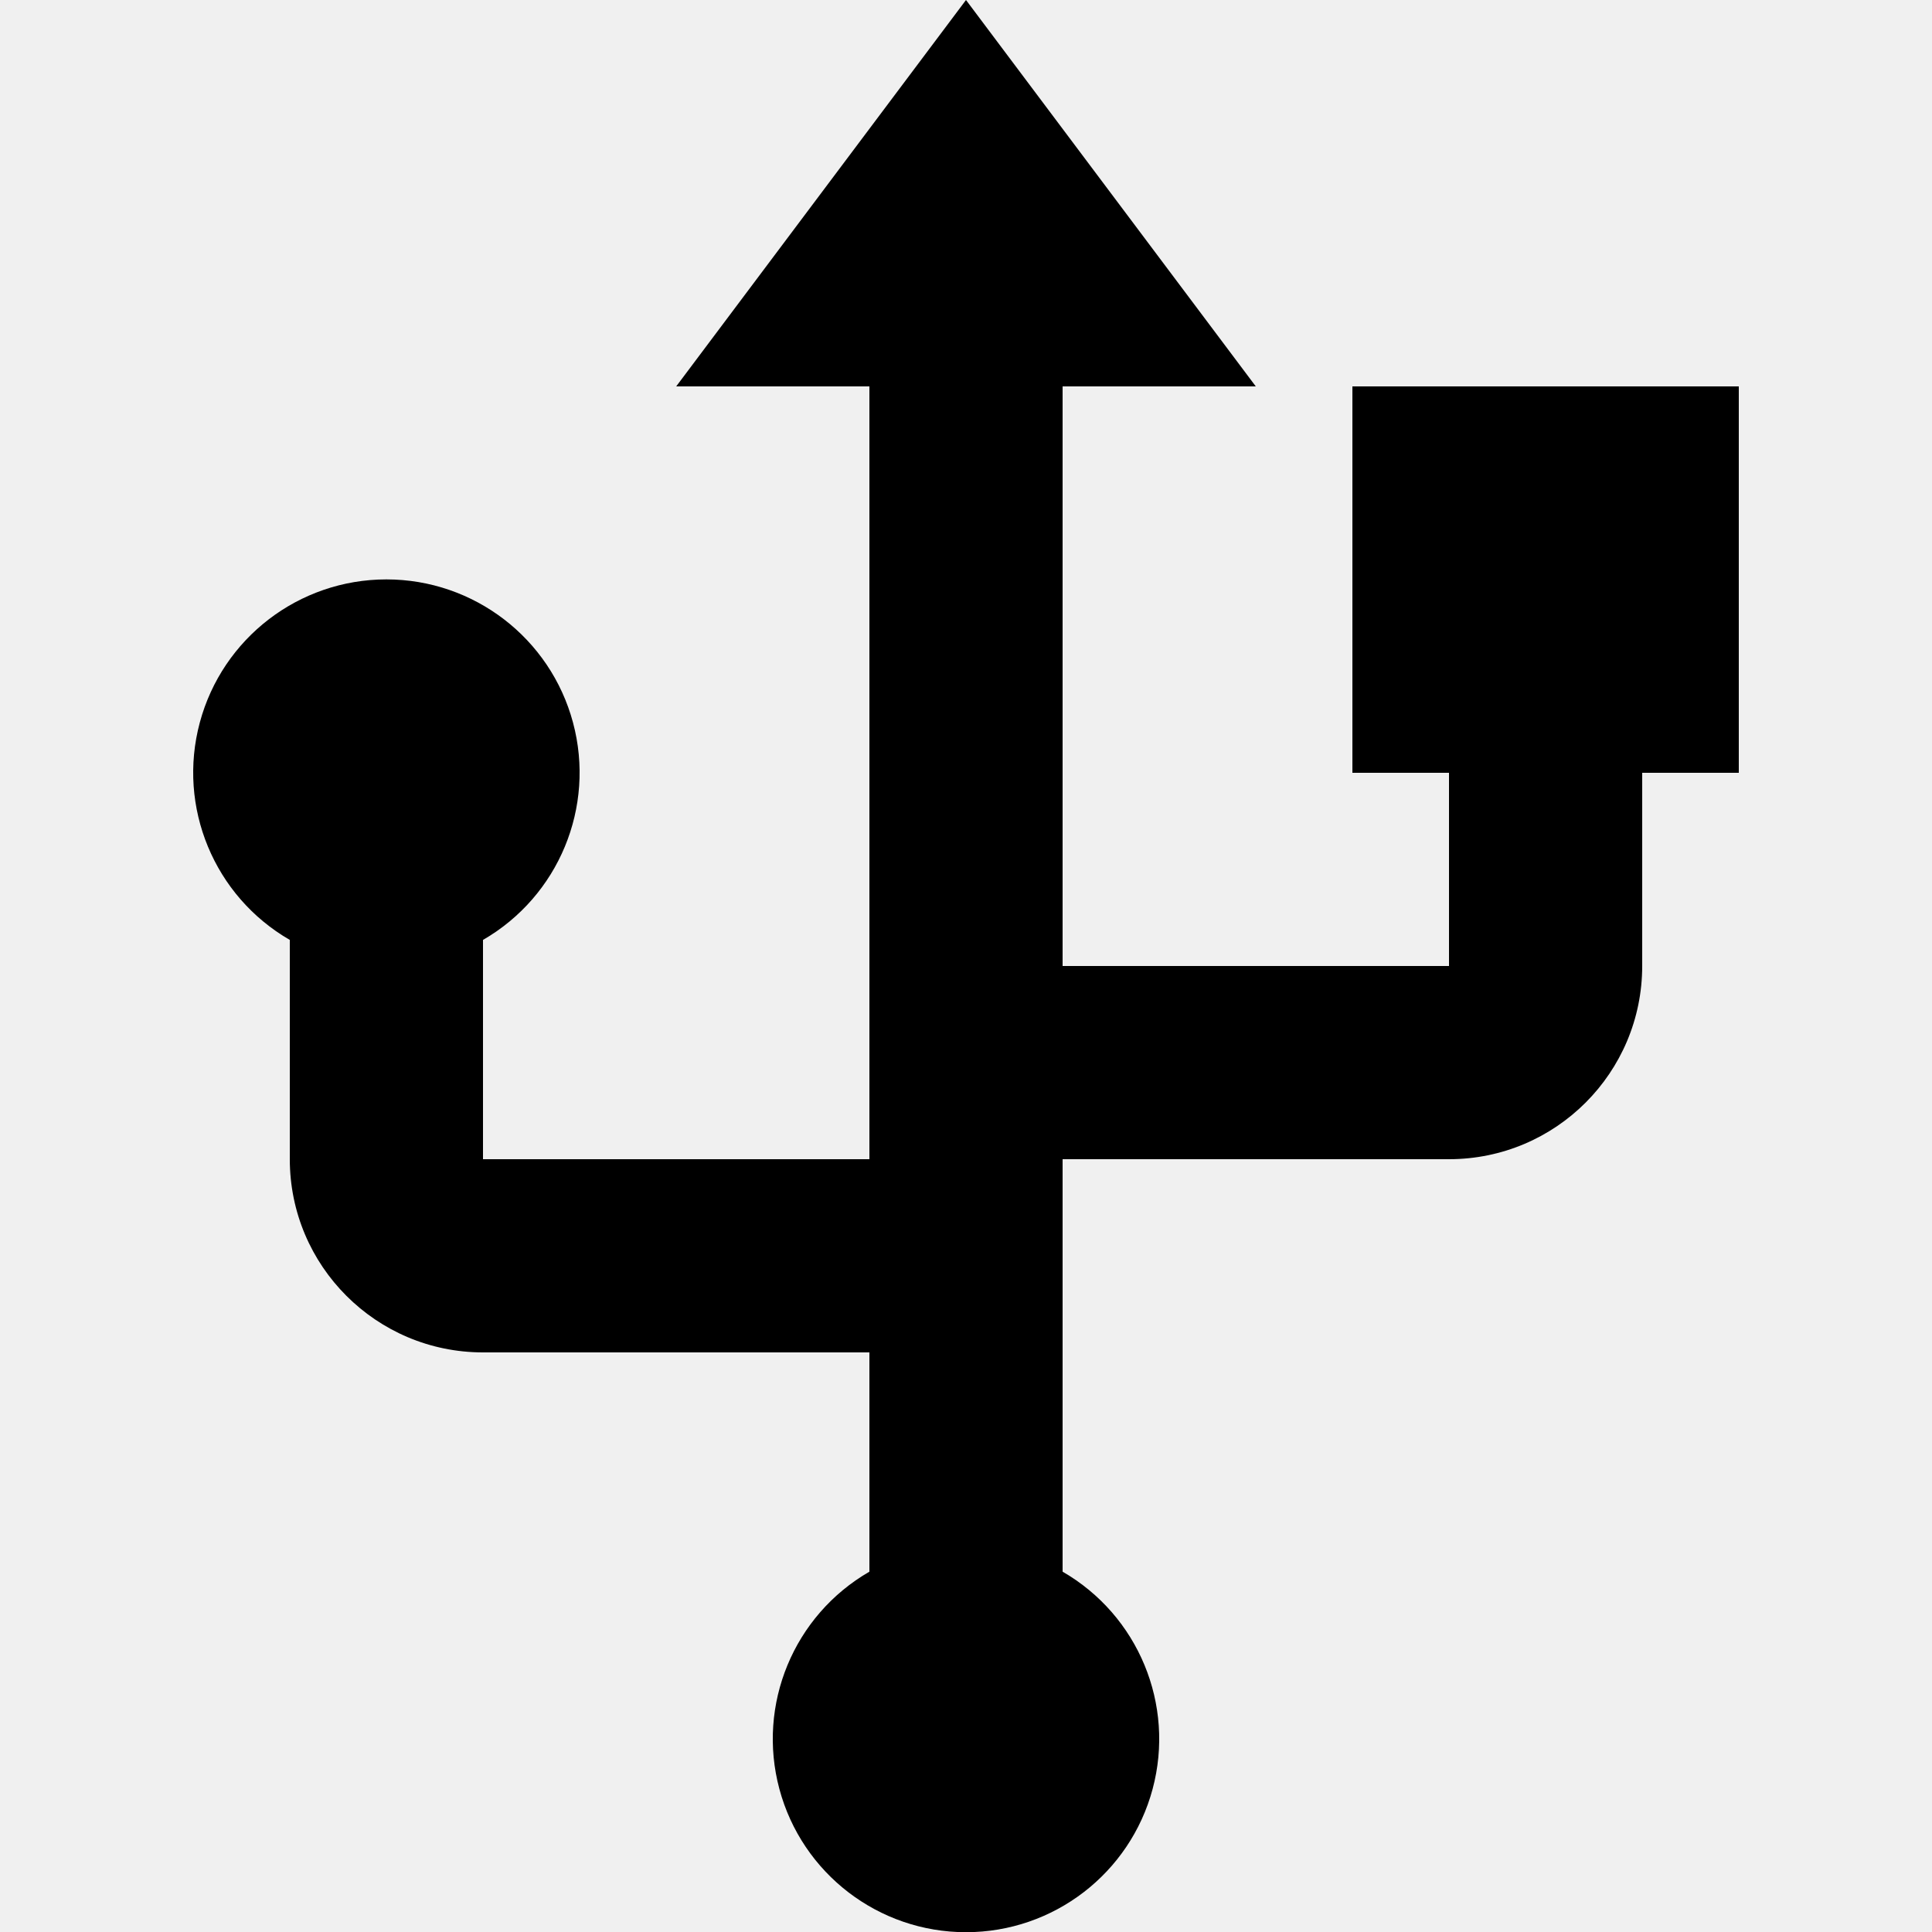
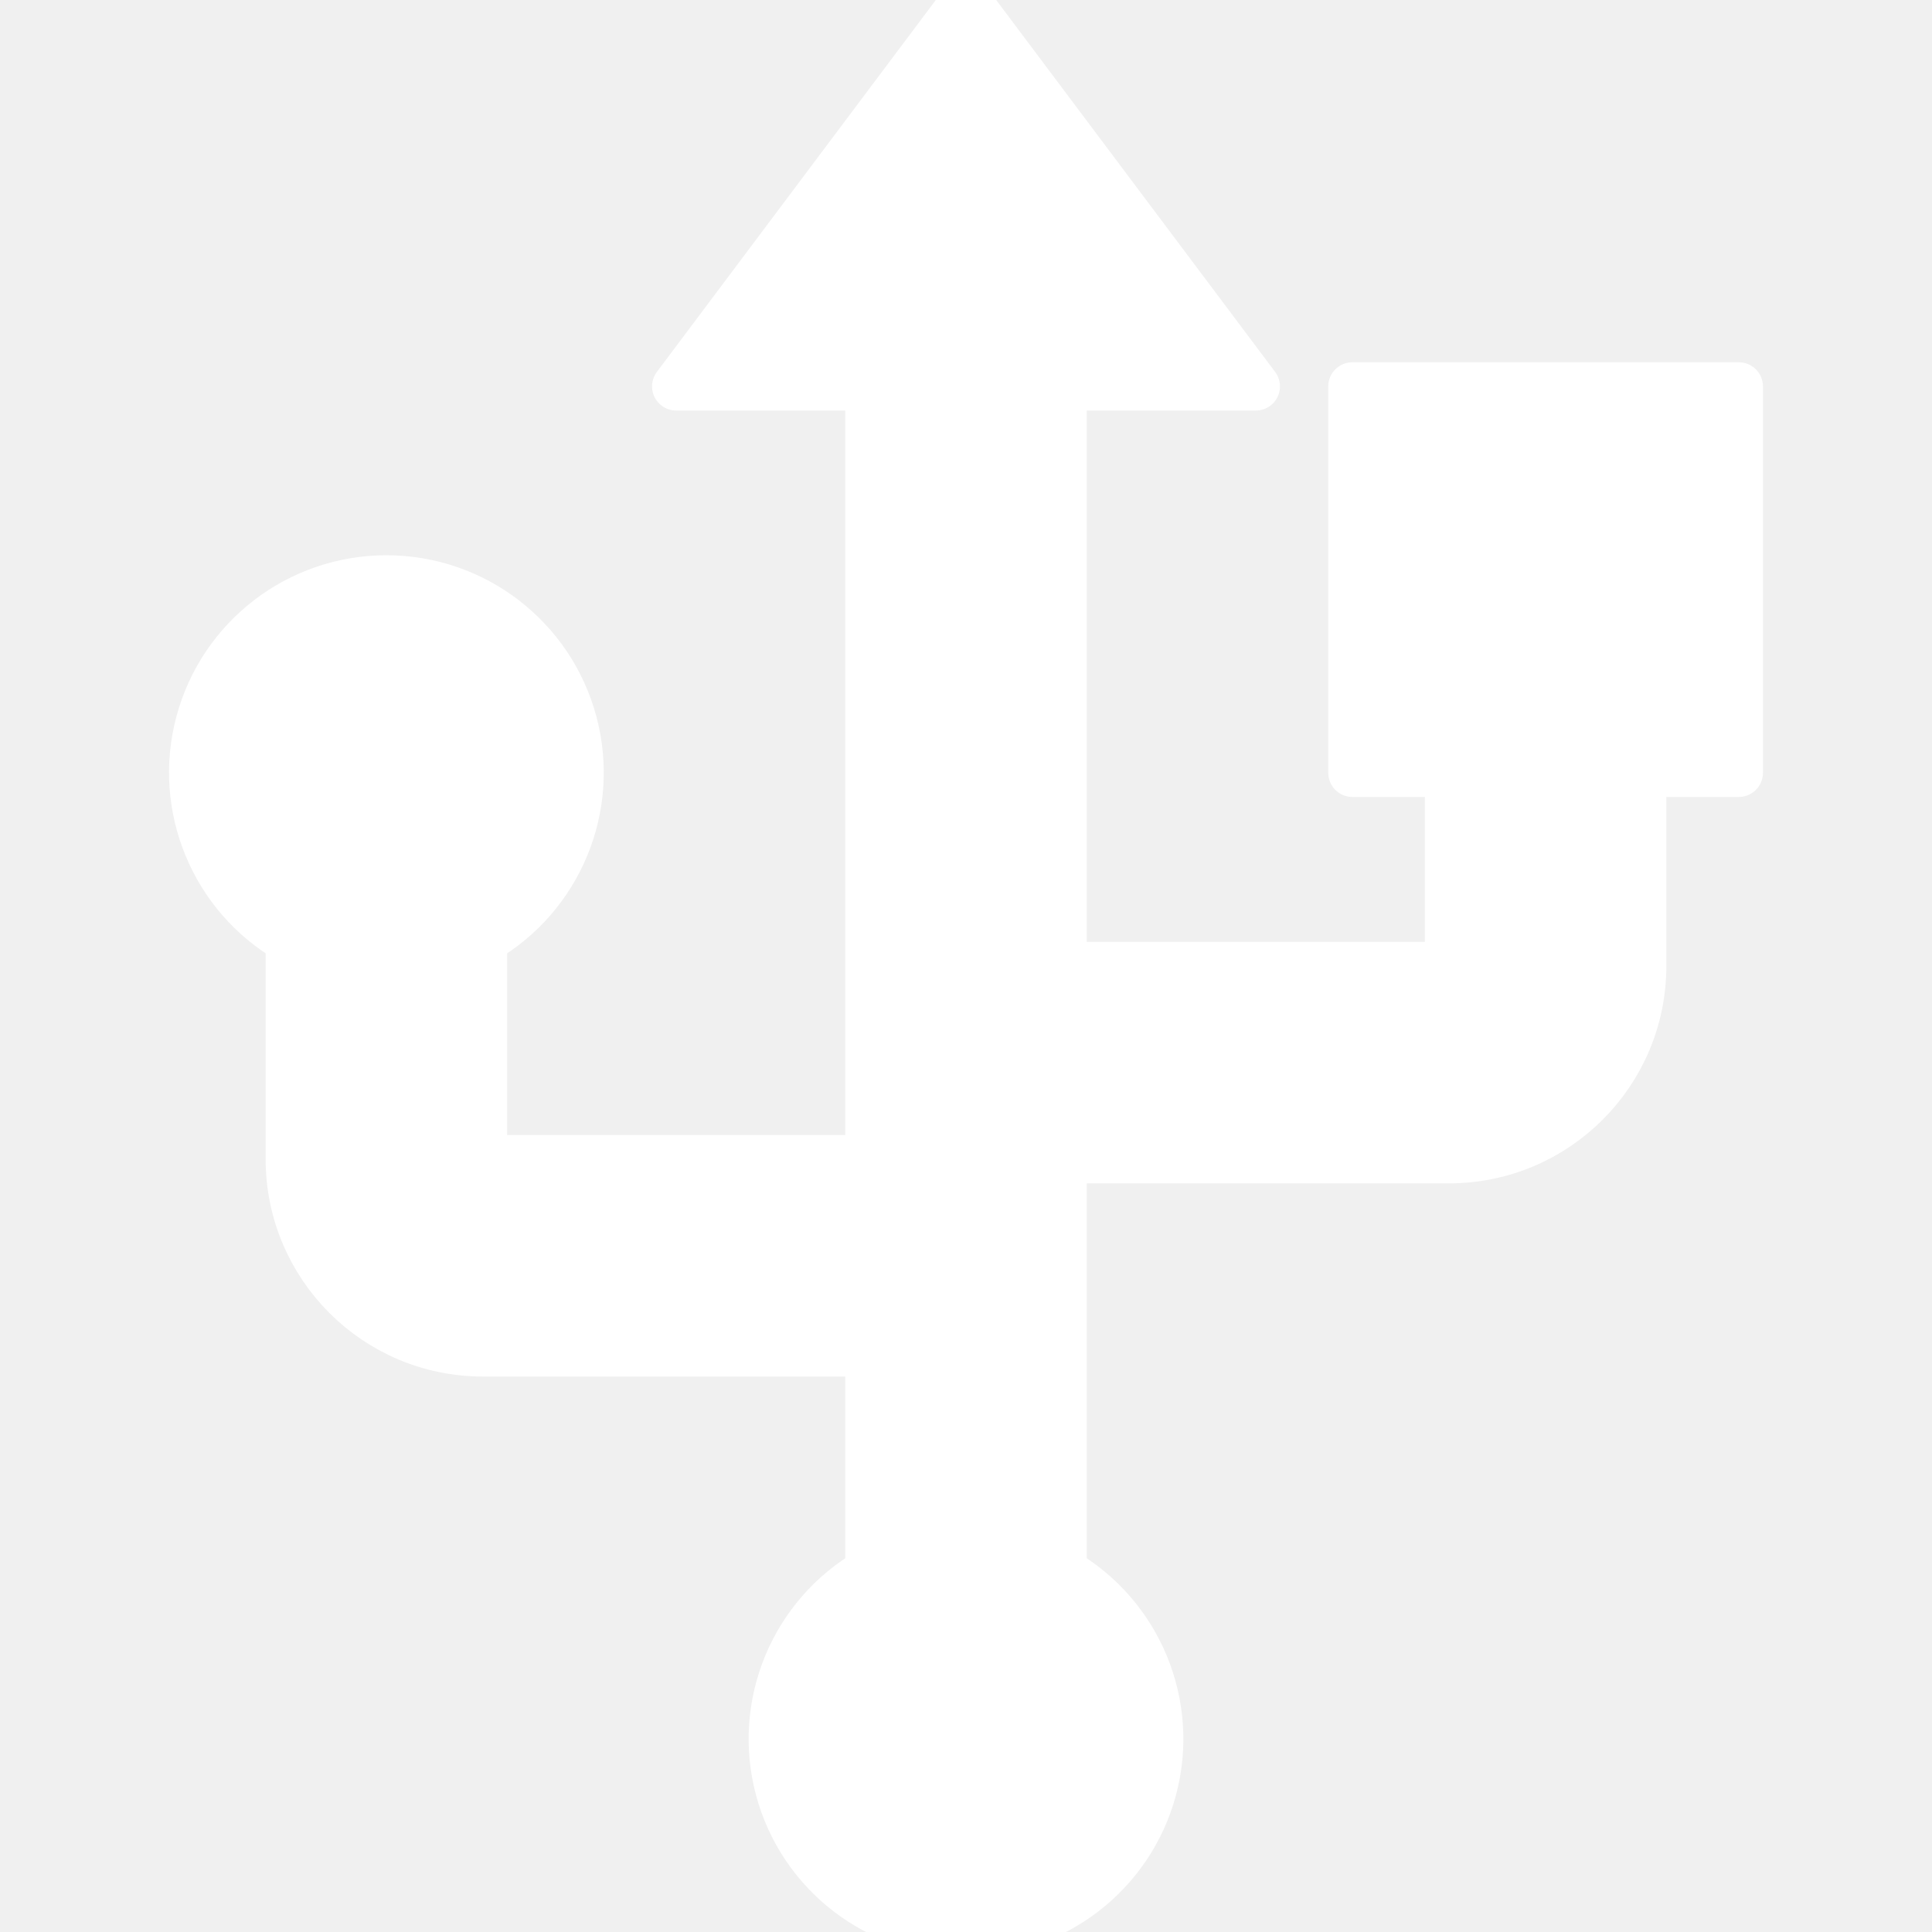
<svg xmlns="http://www.w3.org/2000/svg" viewBox="0 0 20 20">
-   <path d="M15 8v2h-4V4h2l-3-4-3 4h2v8H5V9.73a2 2 0 1 0-2 0V12a2 2 0 0 0 2 2h4v2.27a2 2 0 1 0 2 0V12h4a2 2 0 0 0 2-2V8h1V4h-4v4z" />
+   <path d="M15 8v2h-4V4h2l-3-4-3 4h2v8H5V9.73a2 2 0 1 0-2 0V12a2 2 0 0 0 2 2h4v2.27a2 2 0 1 0 2 0V12h4a2 2 0 0 0 2-2V8h1V4h-4v4z" fill="#FFFFFF" stroke="#FFFFFF" stroke-width="0.5" stroke-linejoin="round" />
</svg>
